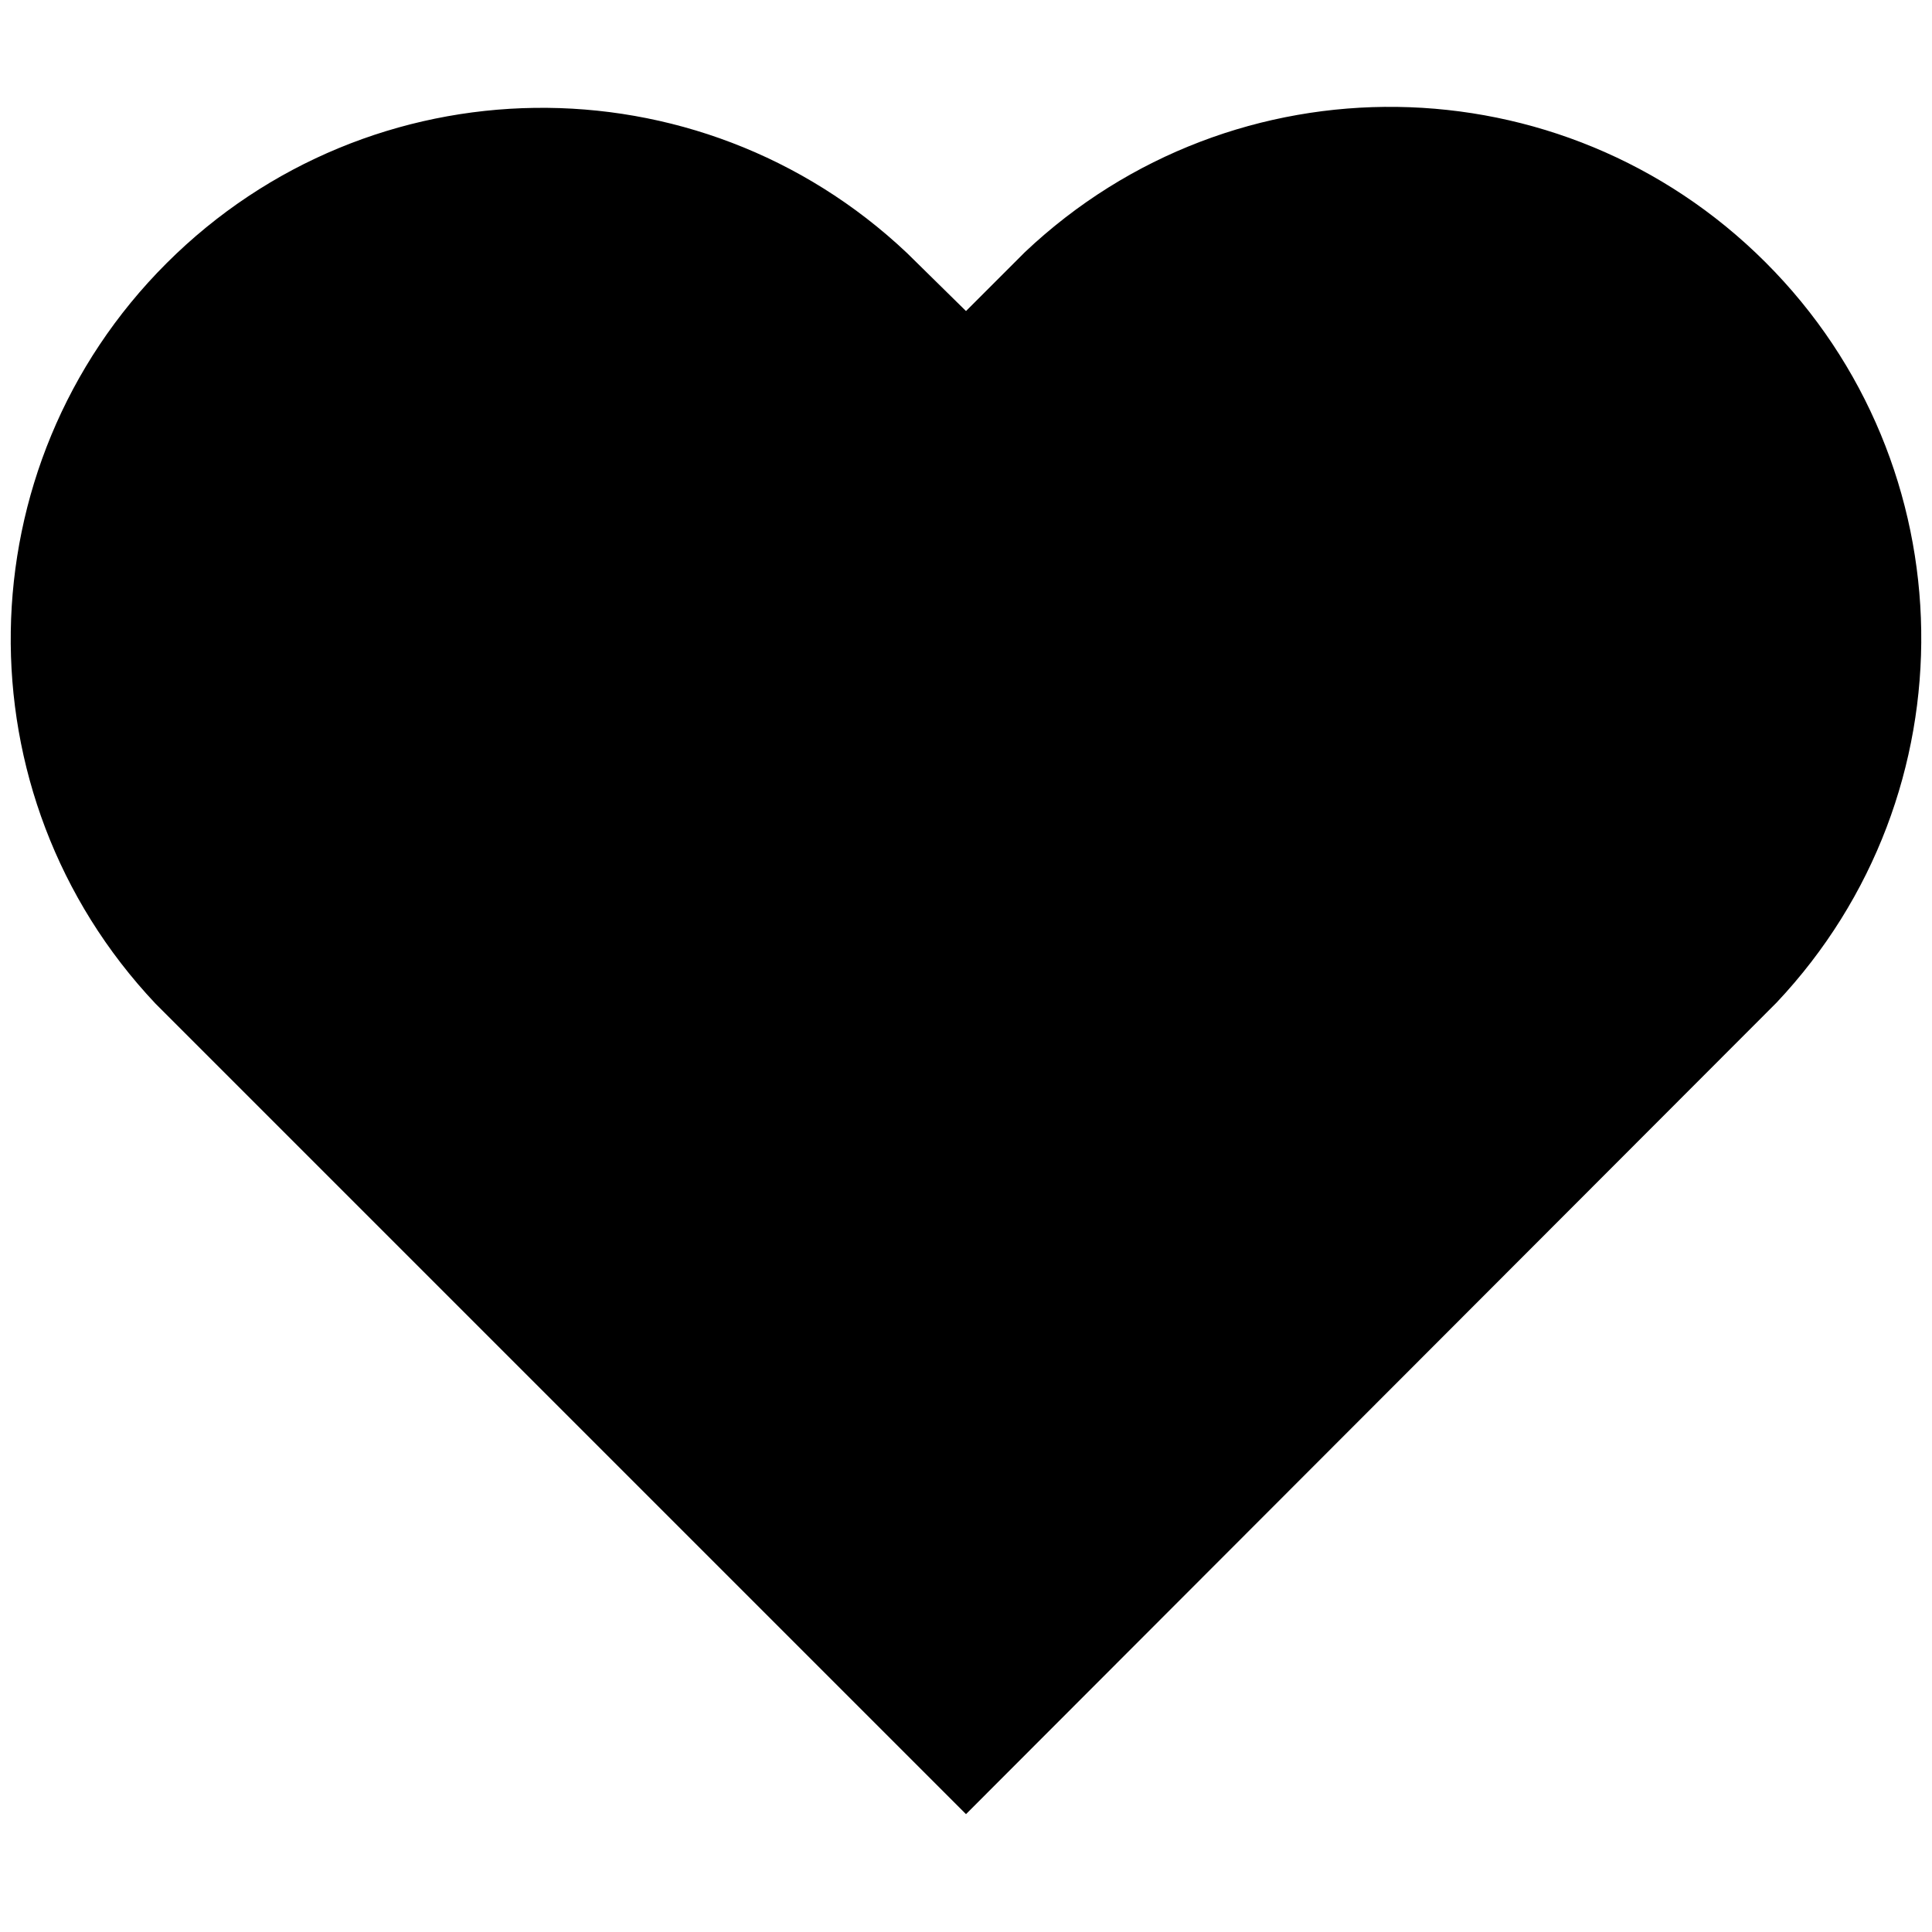
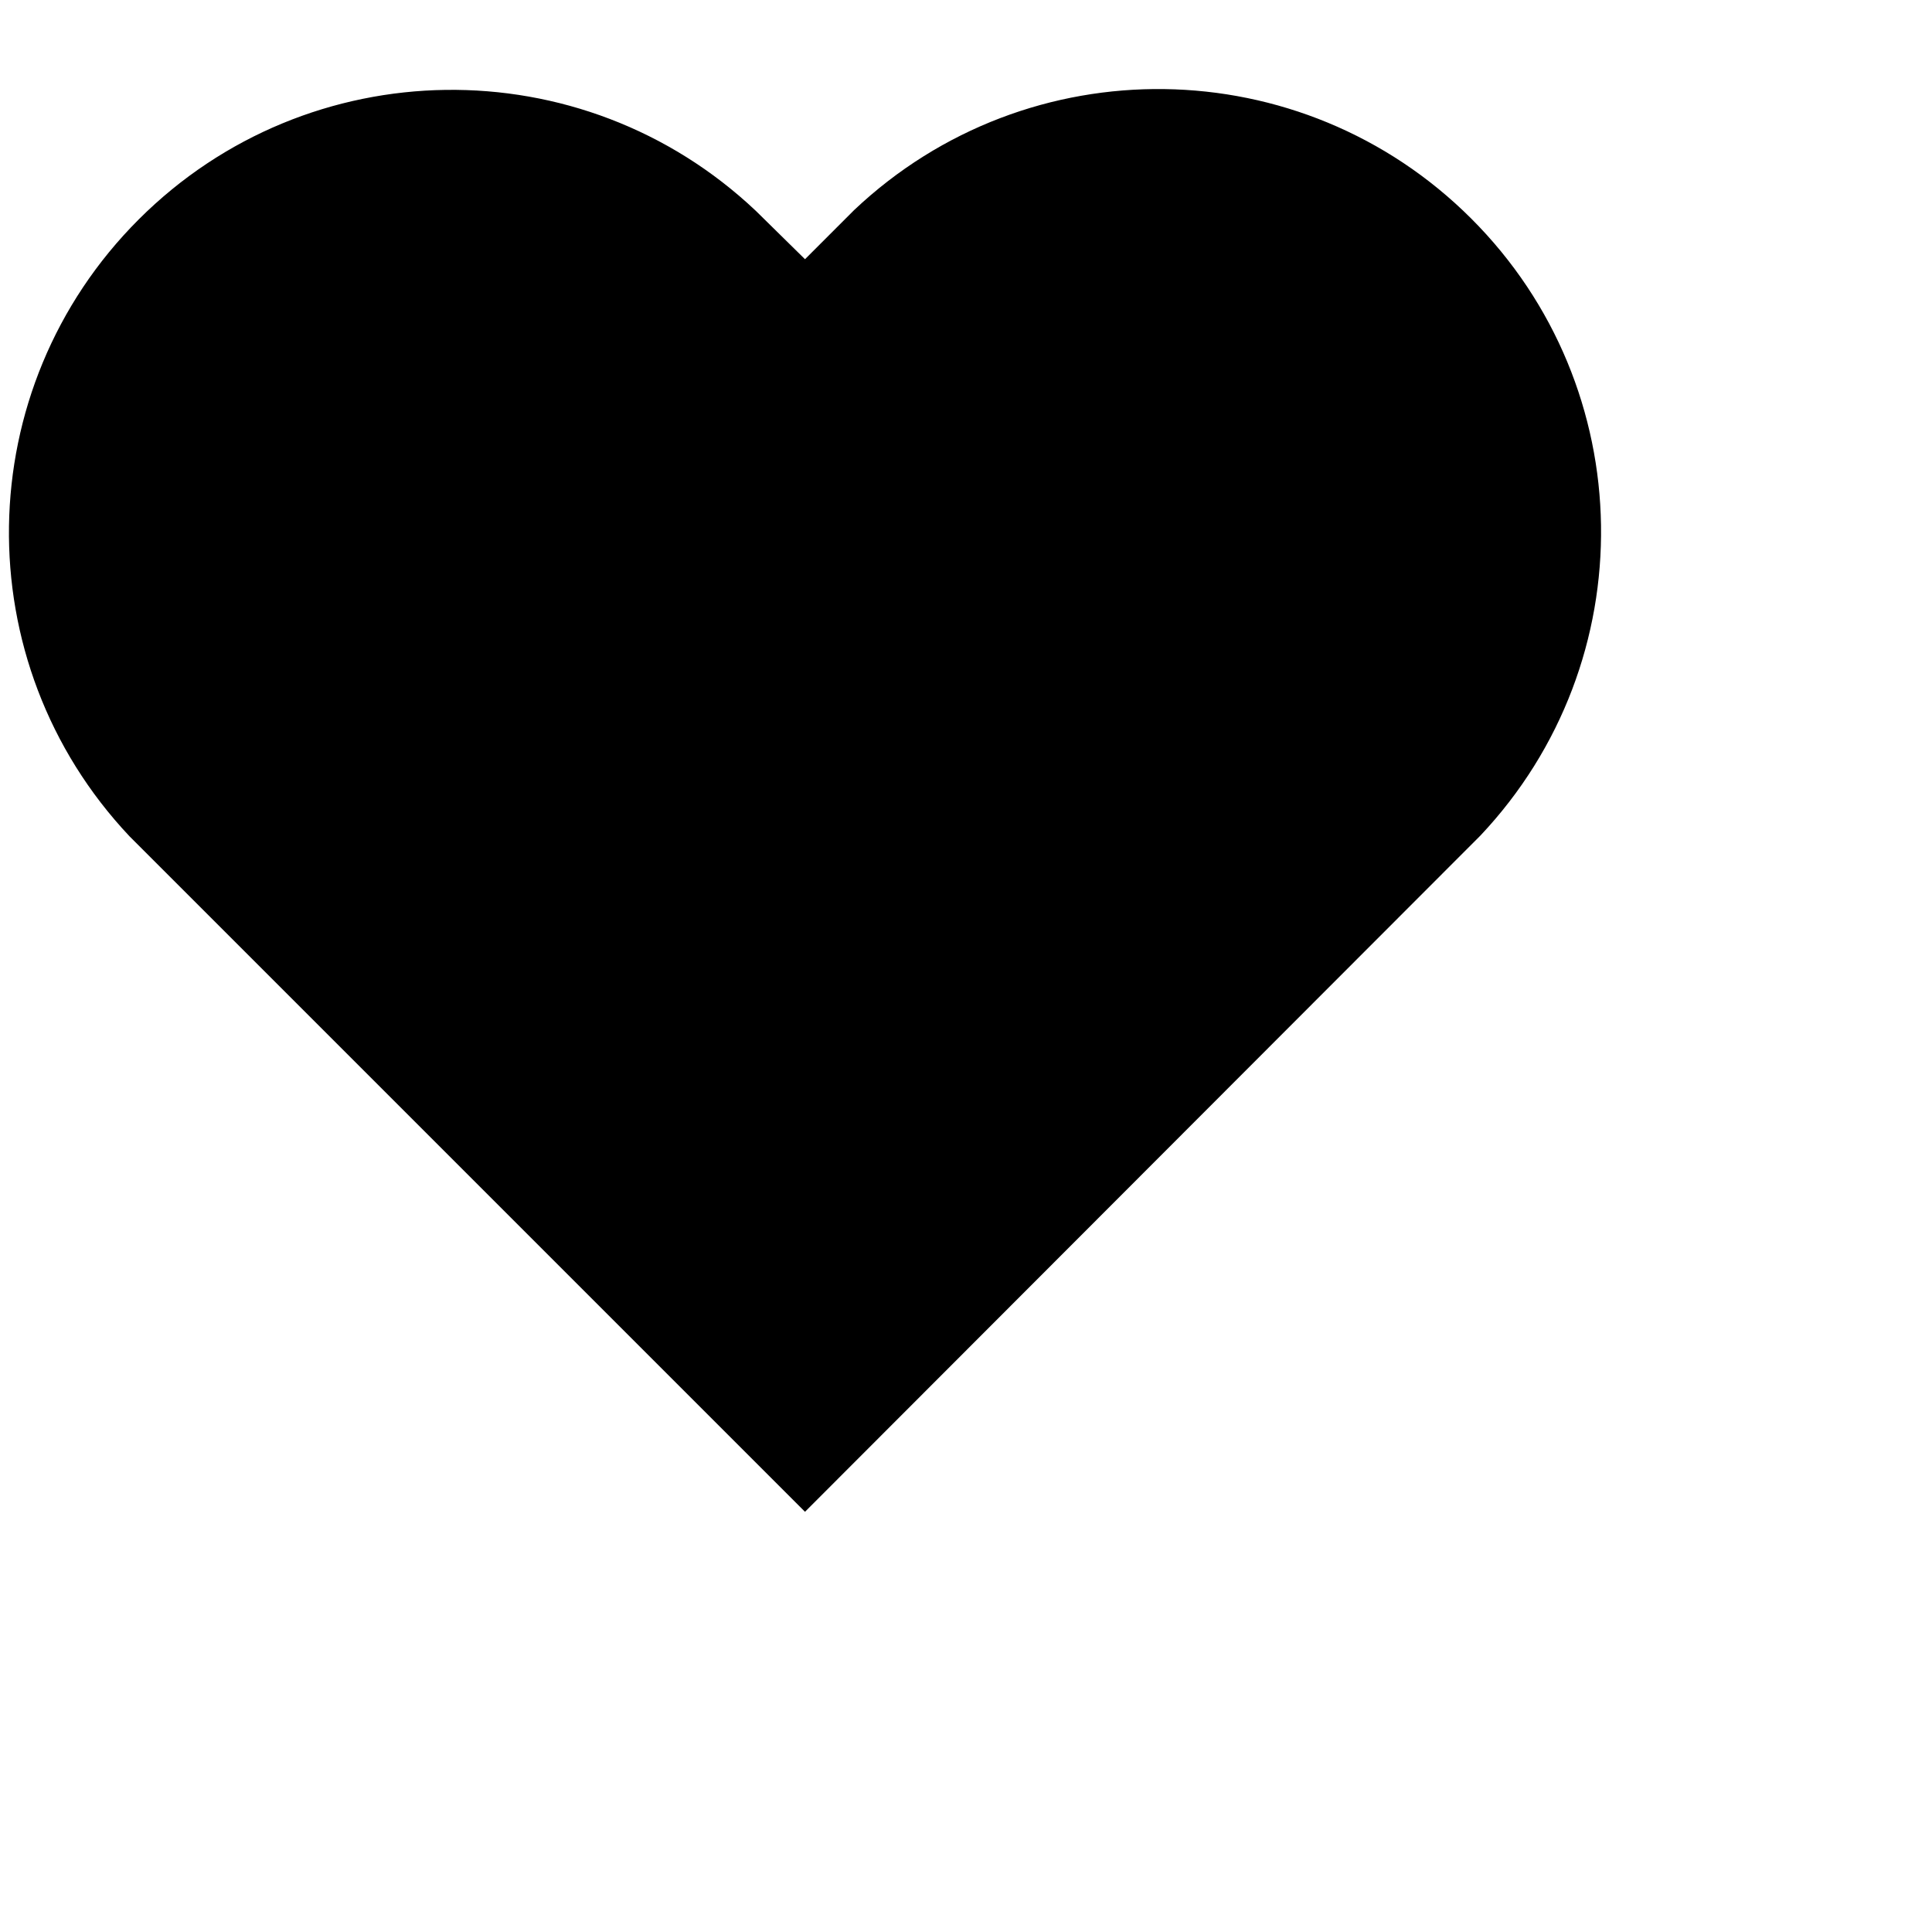
- <svg xmlns="http://www.w3.org/2000/svg" width="20" height="20" fill="currentColor">
+ <svg xmlns="http://www.w3.org/2000/svg" width="24" height="24" fill="currentColor">
  <path d="M10 3.22l-.61-.6a5.5 5.5 0 0 0-7.666.105 5.5 5.5 0 0 0-.114 7.665L10 18.78l8.39-8.4a5.5 5.5 0 0 0-.114-7.665 5.5 5.5 0 0 0-7.666-.105l-.61.61z" />
</svg>
